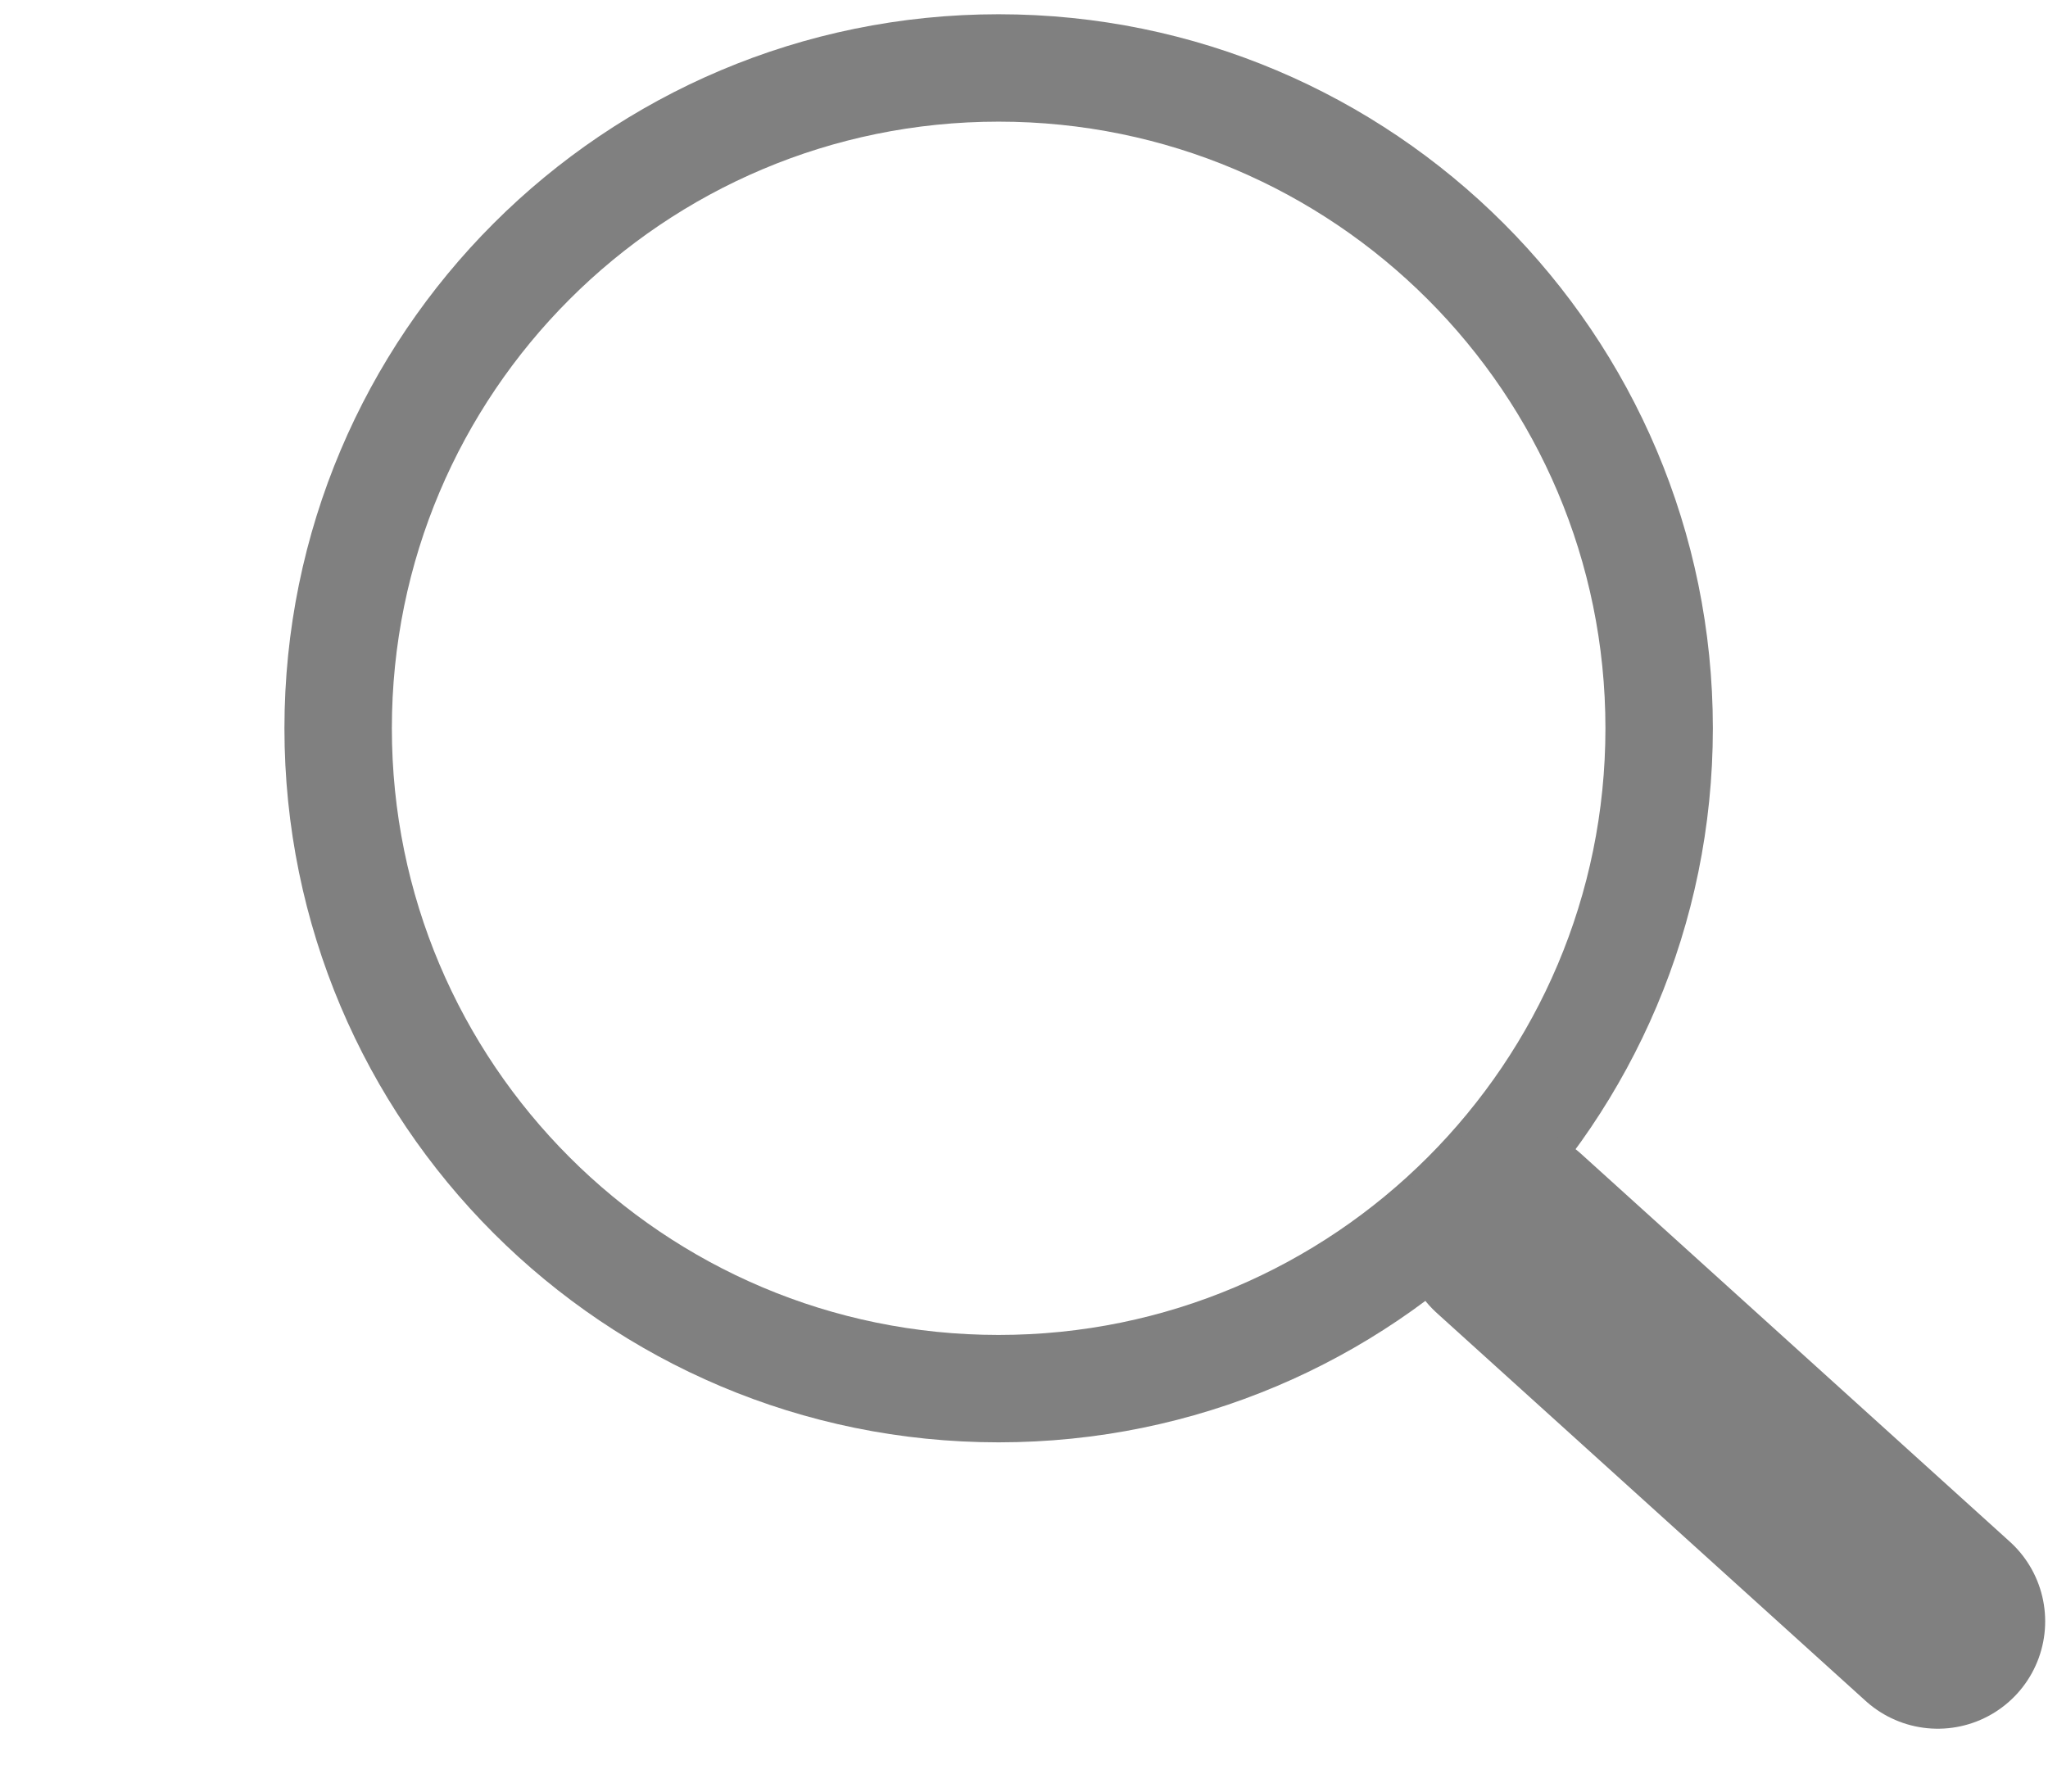
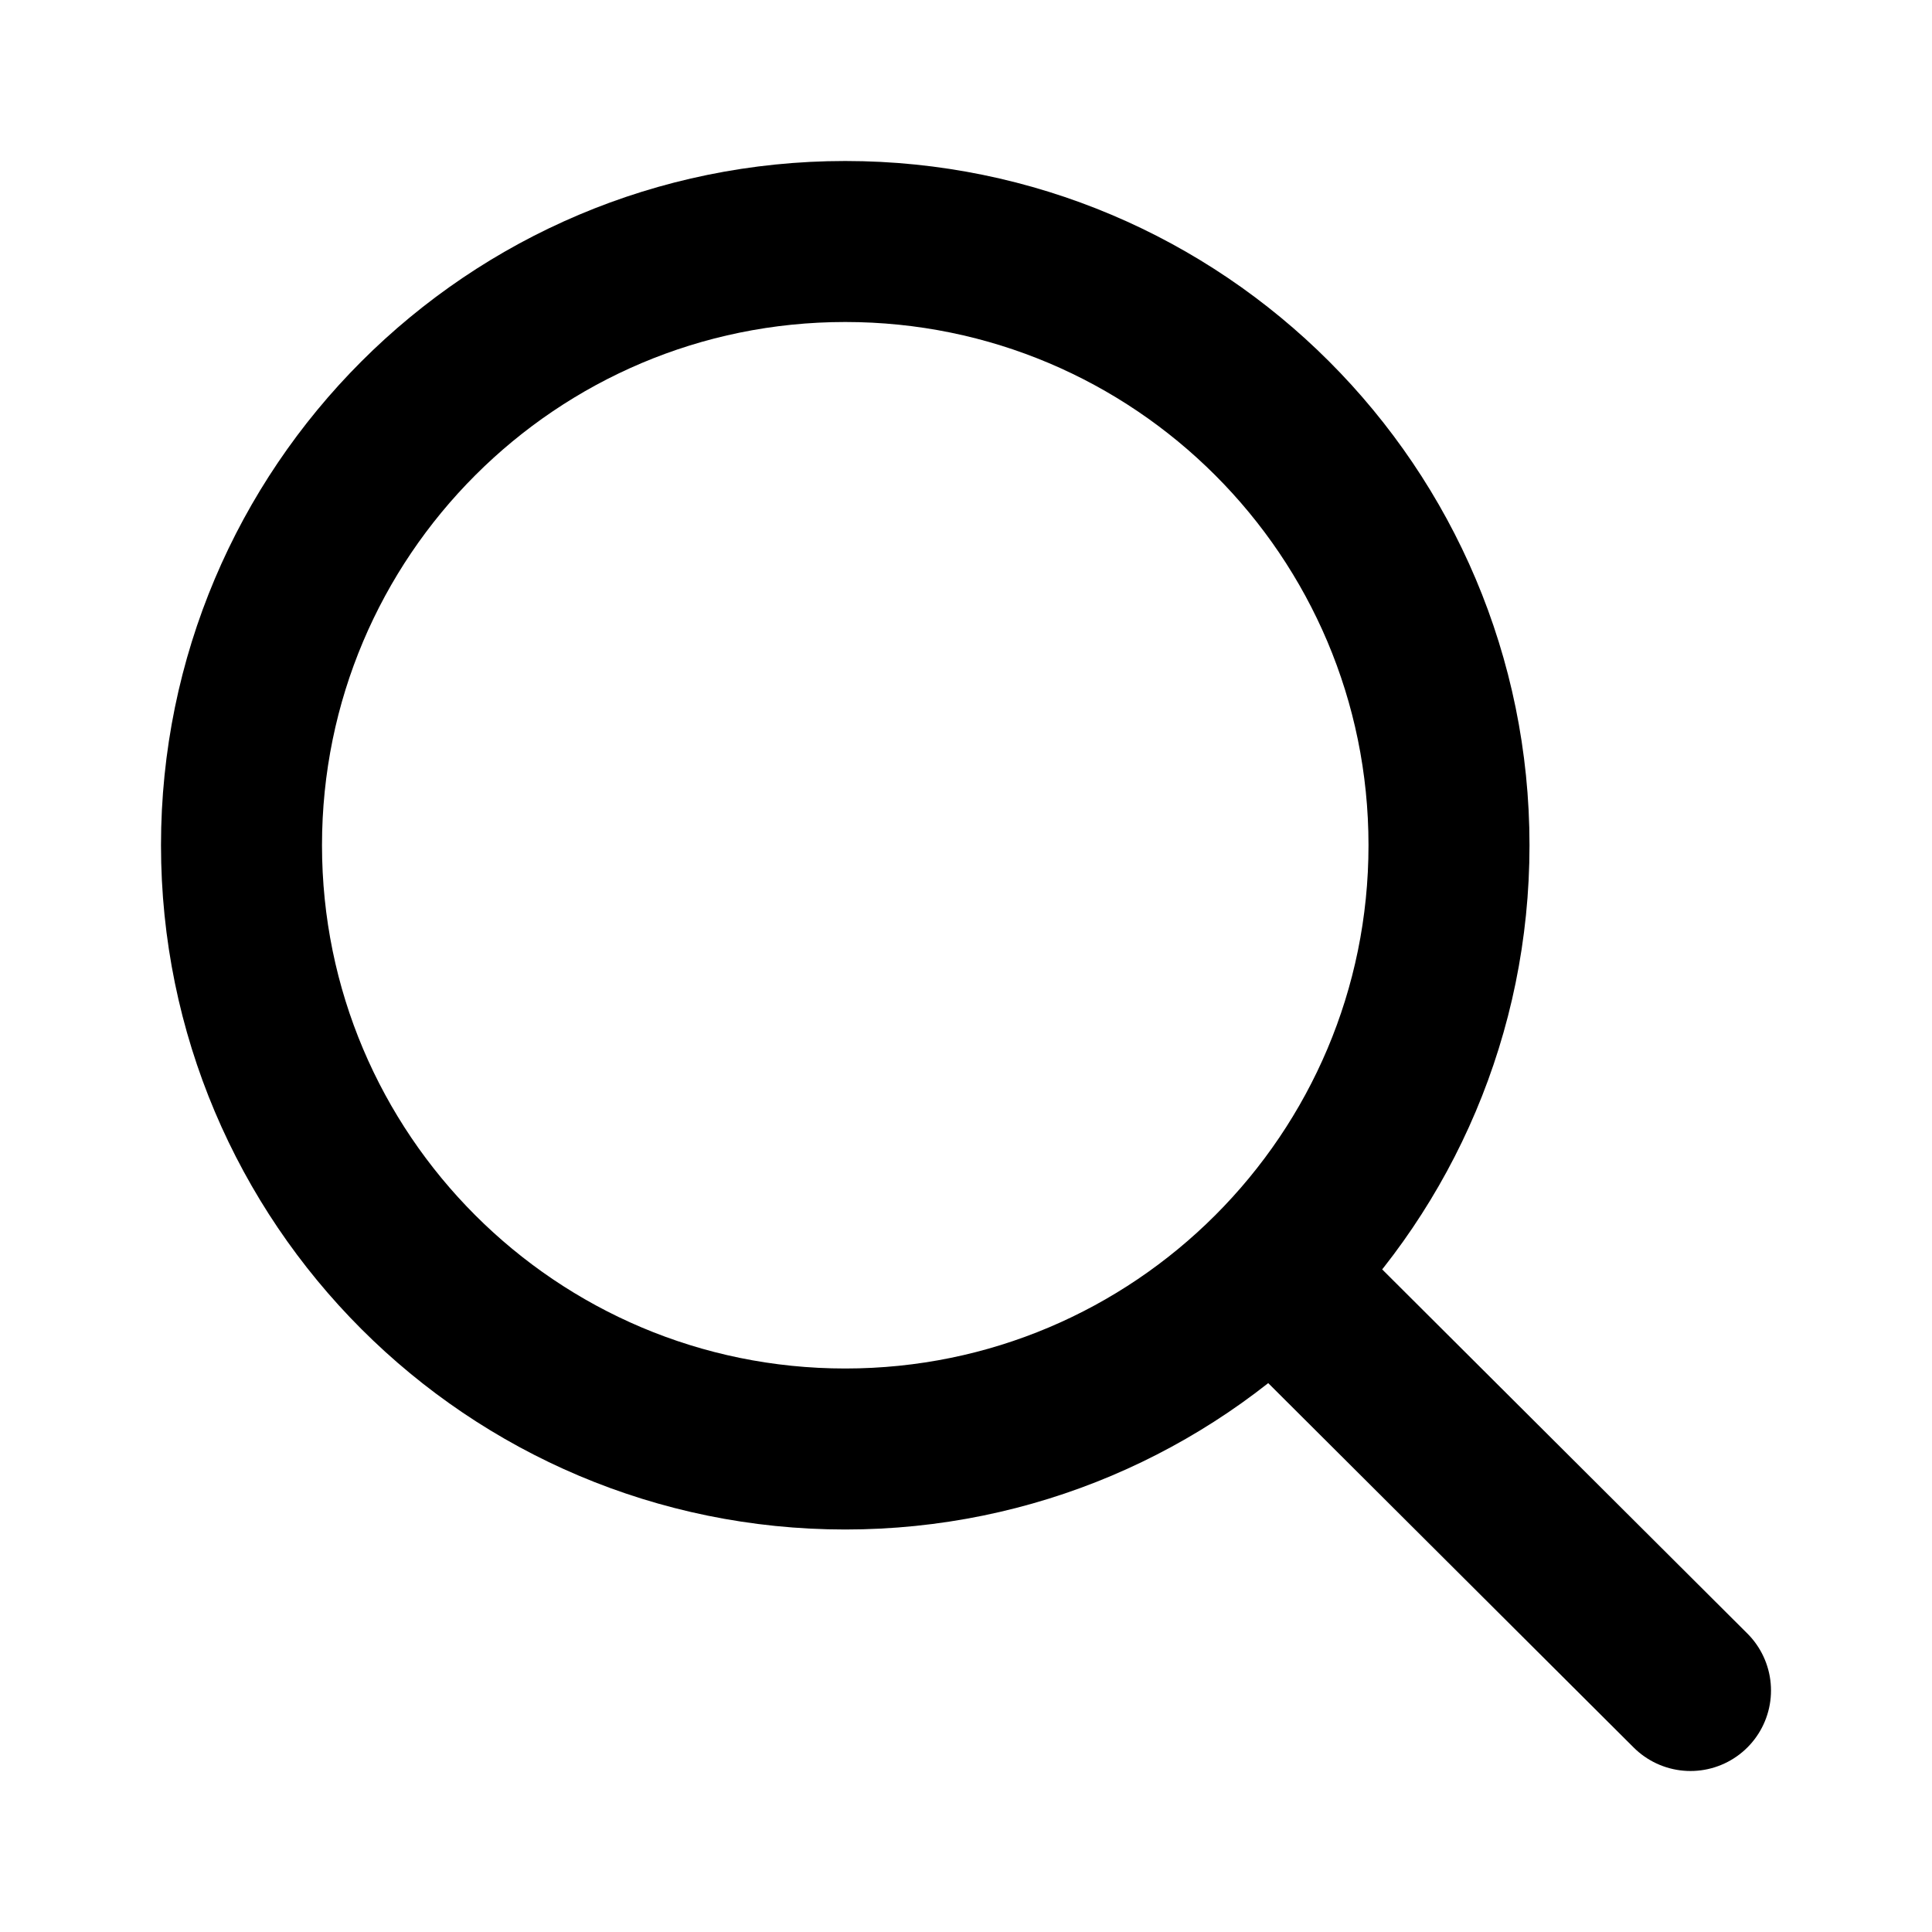
- <svg xmlns="http://www.w3.org/2000/svg" viewBox="0 0 184 161">
-   <g id="imagebot_2" label="Layer 1">
-     <g id="imagebot_3" label="Layer 1" transform="translate(174.67 152.52) matrix(.90792 0 0 .90792 -427.96 -463.36)">
-       <g id="imagebot_4" stroke="#808080" stroke-linecap="round" fill="none">
-         <path id="imagebot_6" stroke-linejoin="round" stroke-width="10.63" d="m443.16 414.45c0 36.1-29.27 65.36-65.36 65.36-36.1 0-65.36-29.26-65.36-65.36s29.26-65.36 65.36-65.36c36.09 0 65.36 29.26 65.36 65.36z" />
-         <path id="imagebot_5" stroke-width="21.26" d="m428.3 464.45l42.43 38.39" />
-       </g>
-     </g>
-   </g>
+ <svg xmlns="http://www.w3.org/2000/svg" width="800px" height="800px" viewBox="0 0 24 24" fill="none">
+   <path d="M15.796 15.811L21 21M18 10.5C18 14.642 14.642 18 10.5 18C6.358 18 3 14.642 3 10.5C3 6.358 6.358 3 10.5 3C14.642 3 18 6.358 18 10.5Z" stroke="#000000" stroke-width="2" stroke-linecap="round" stroke-linejoin="round" />
</svg>
